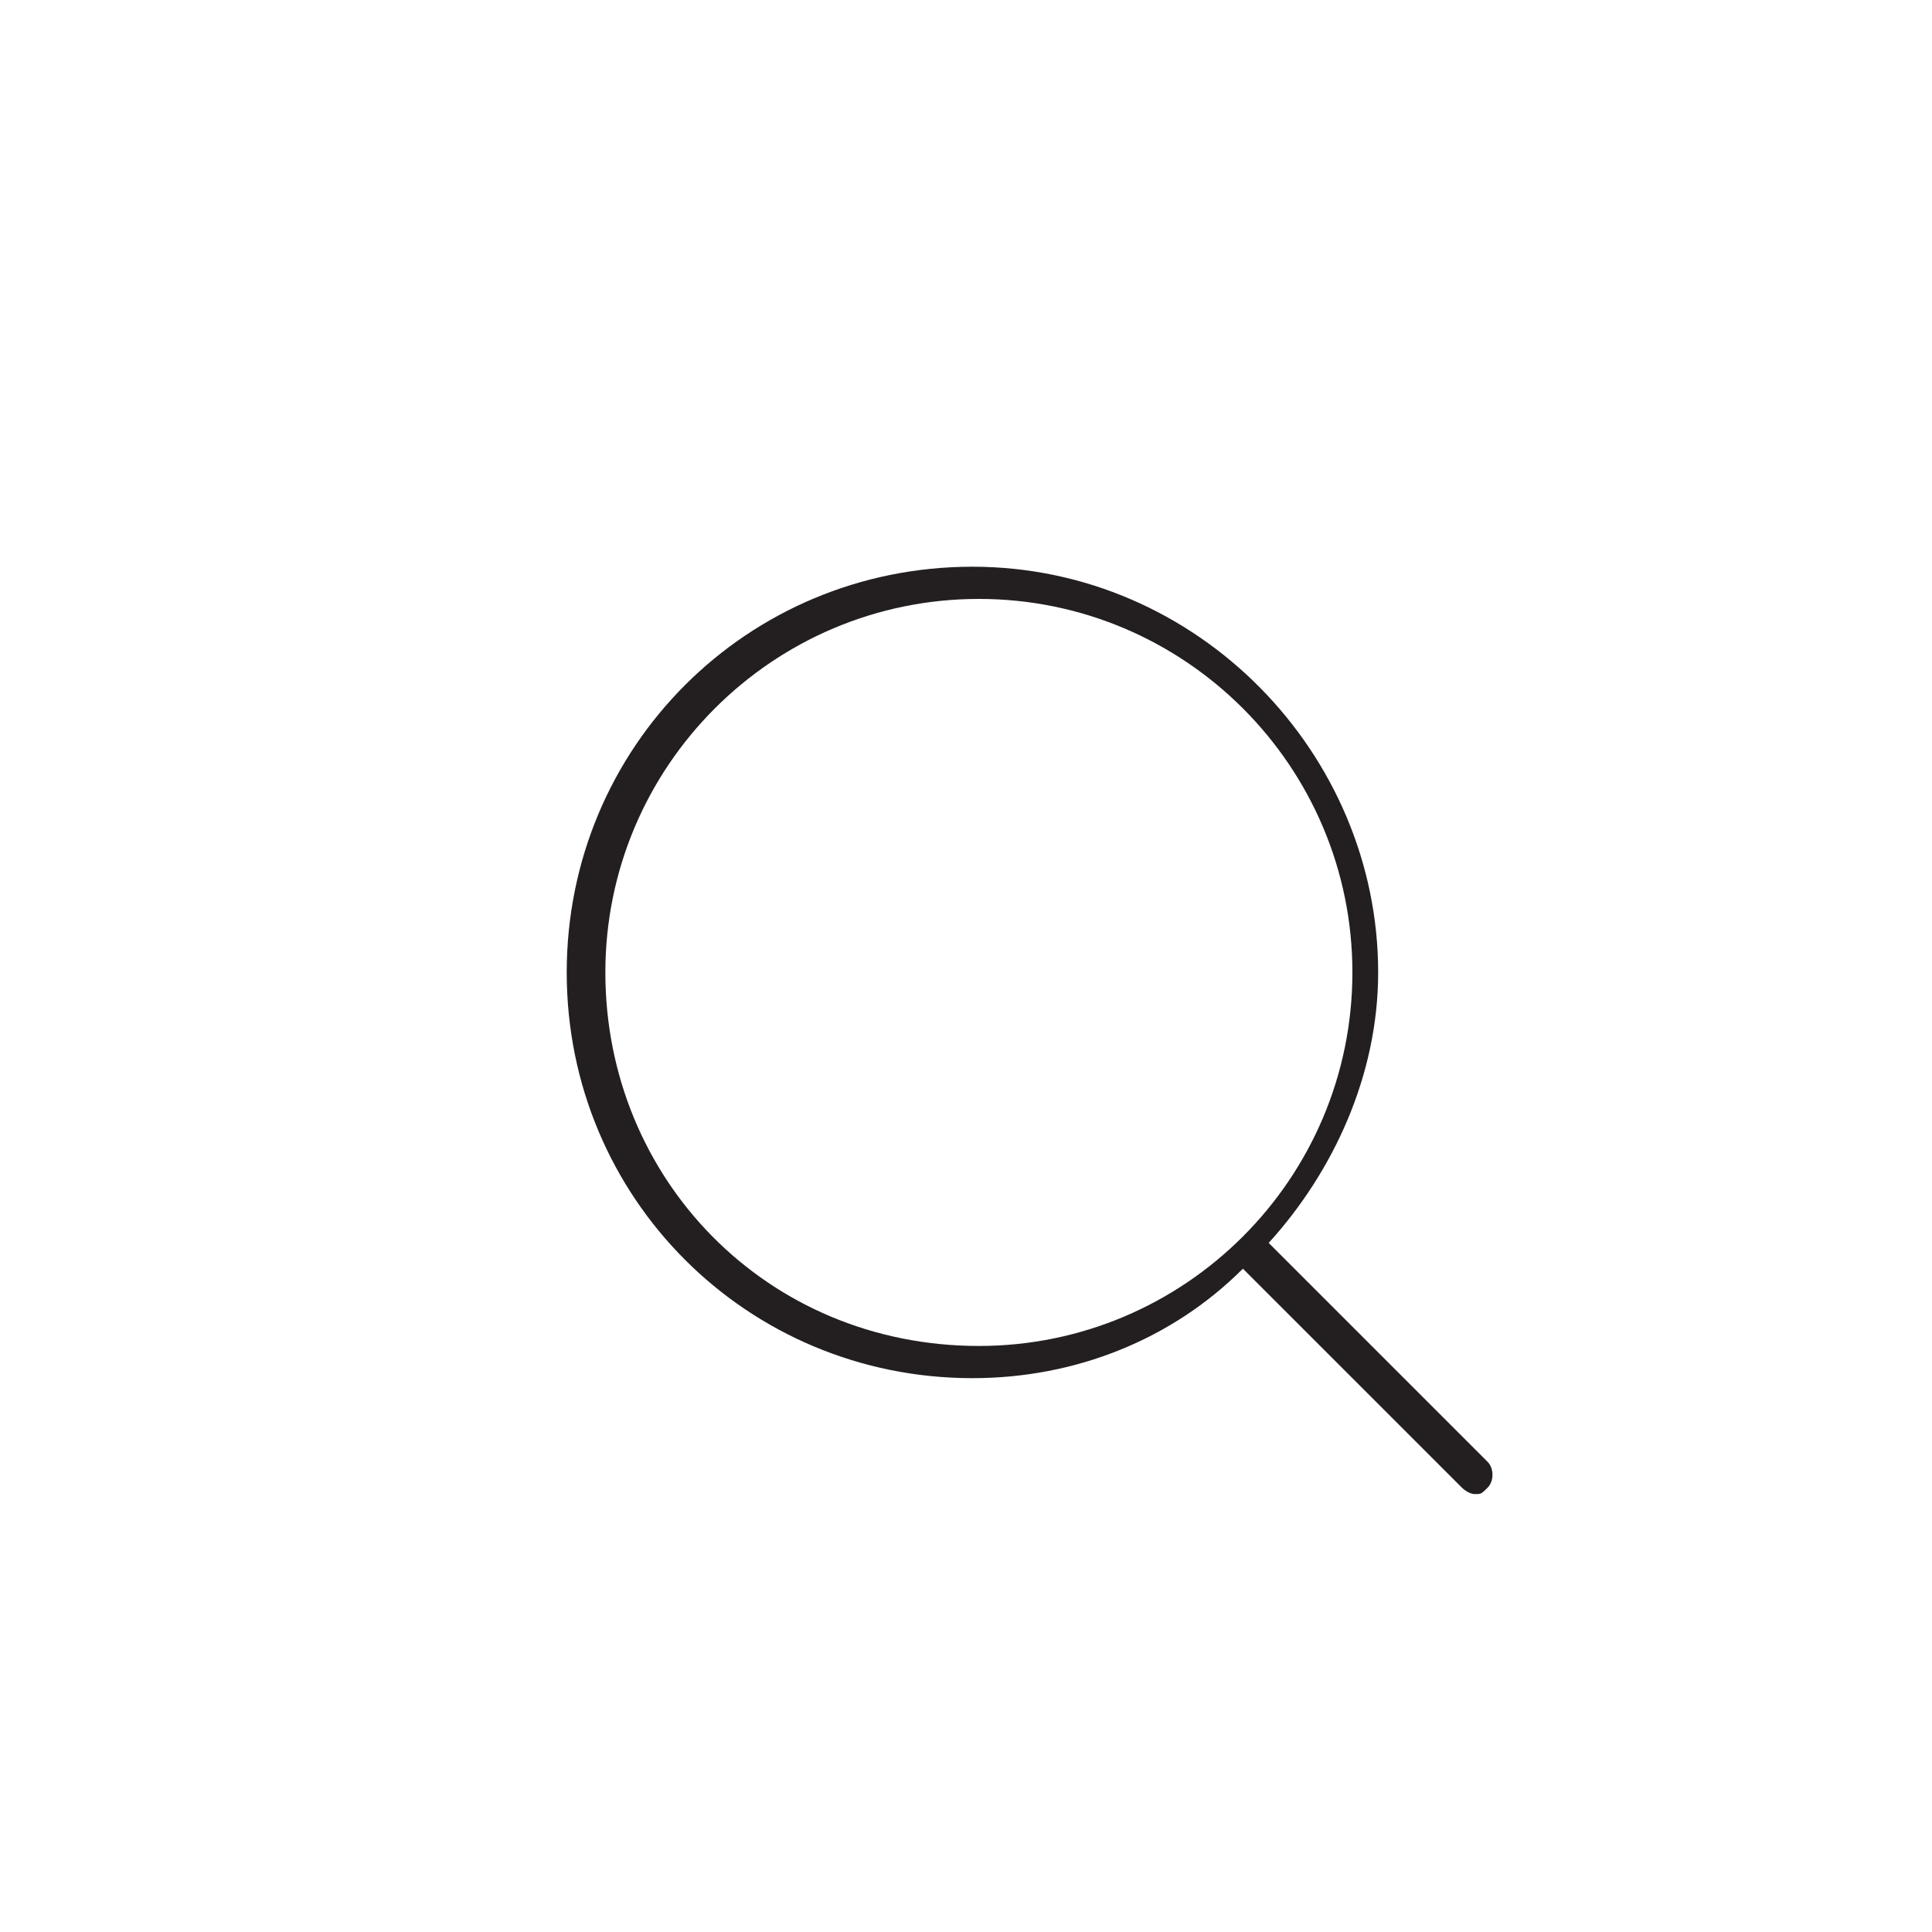
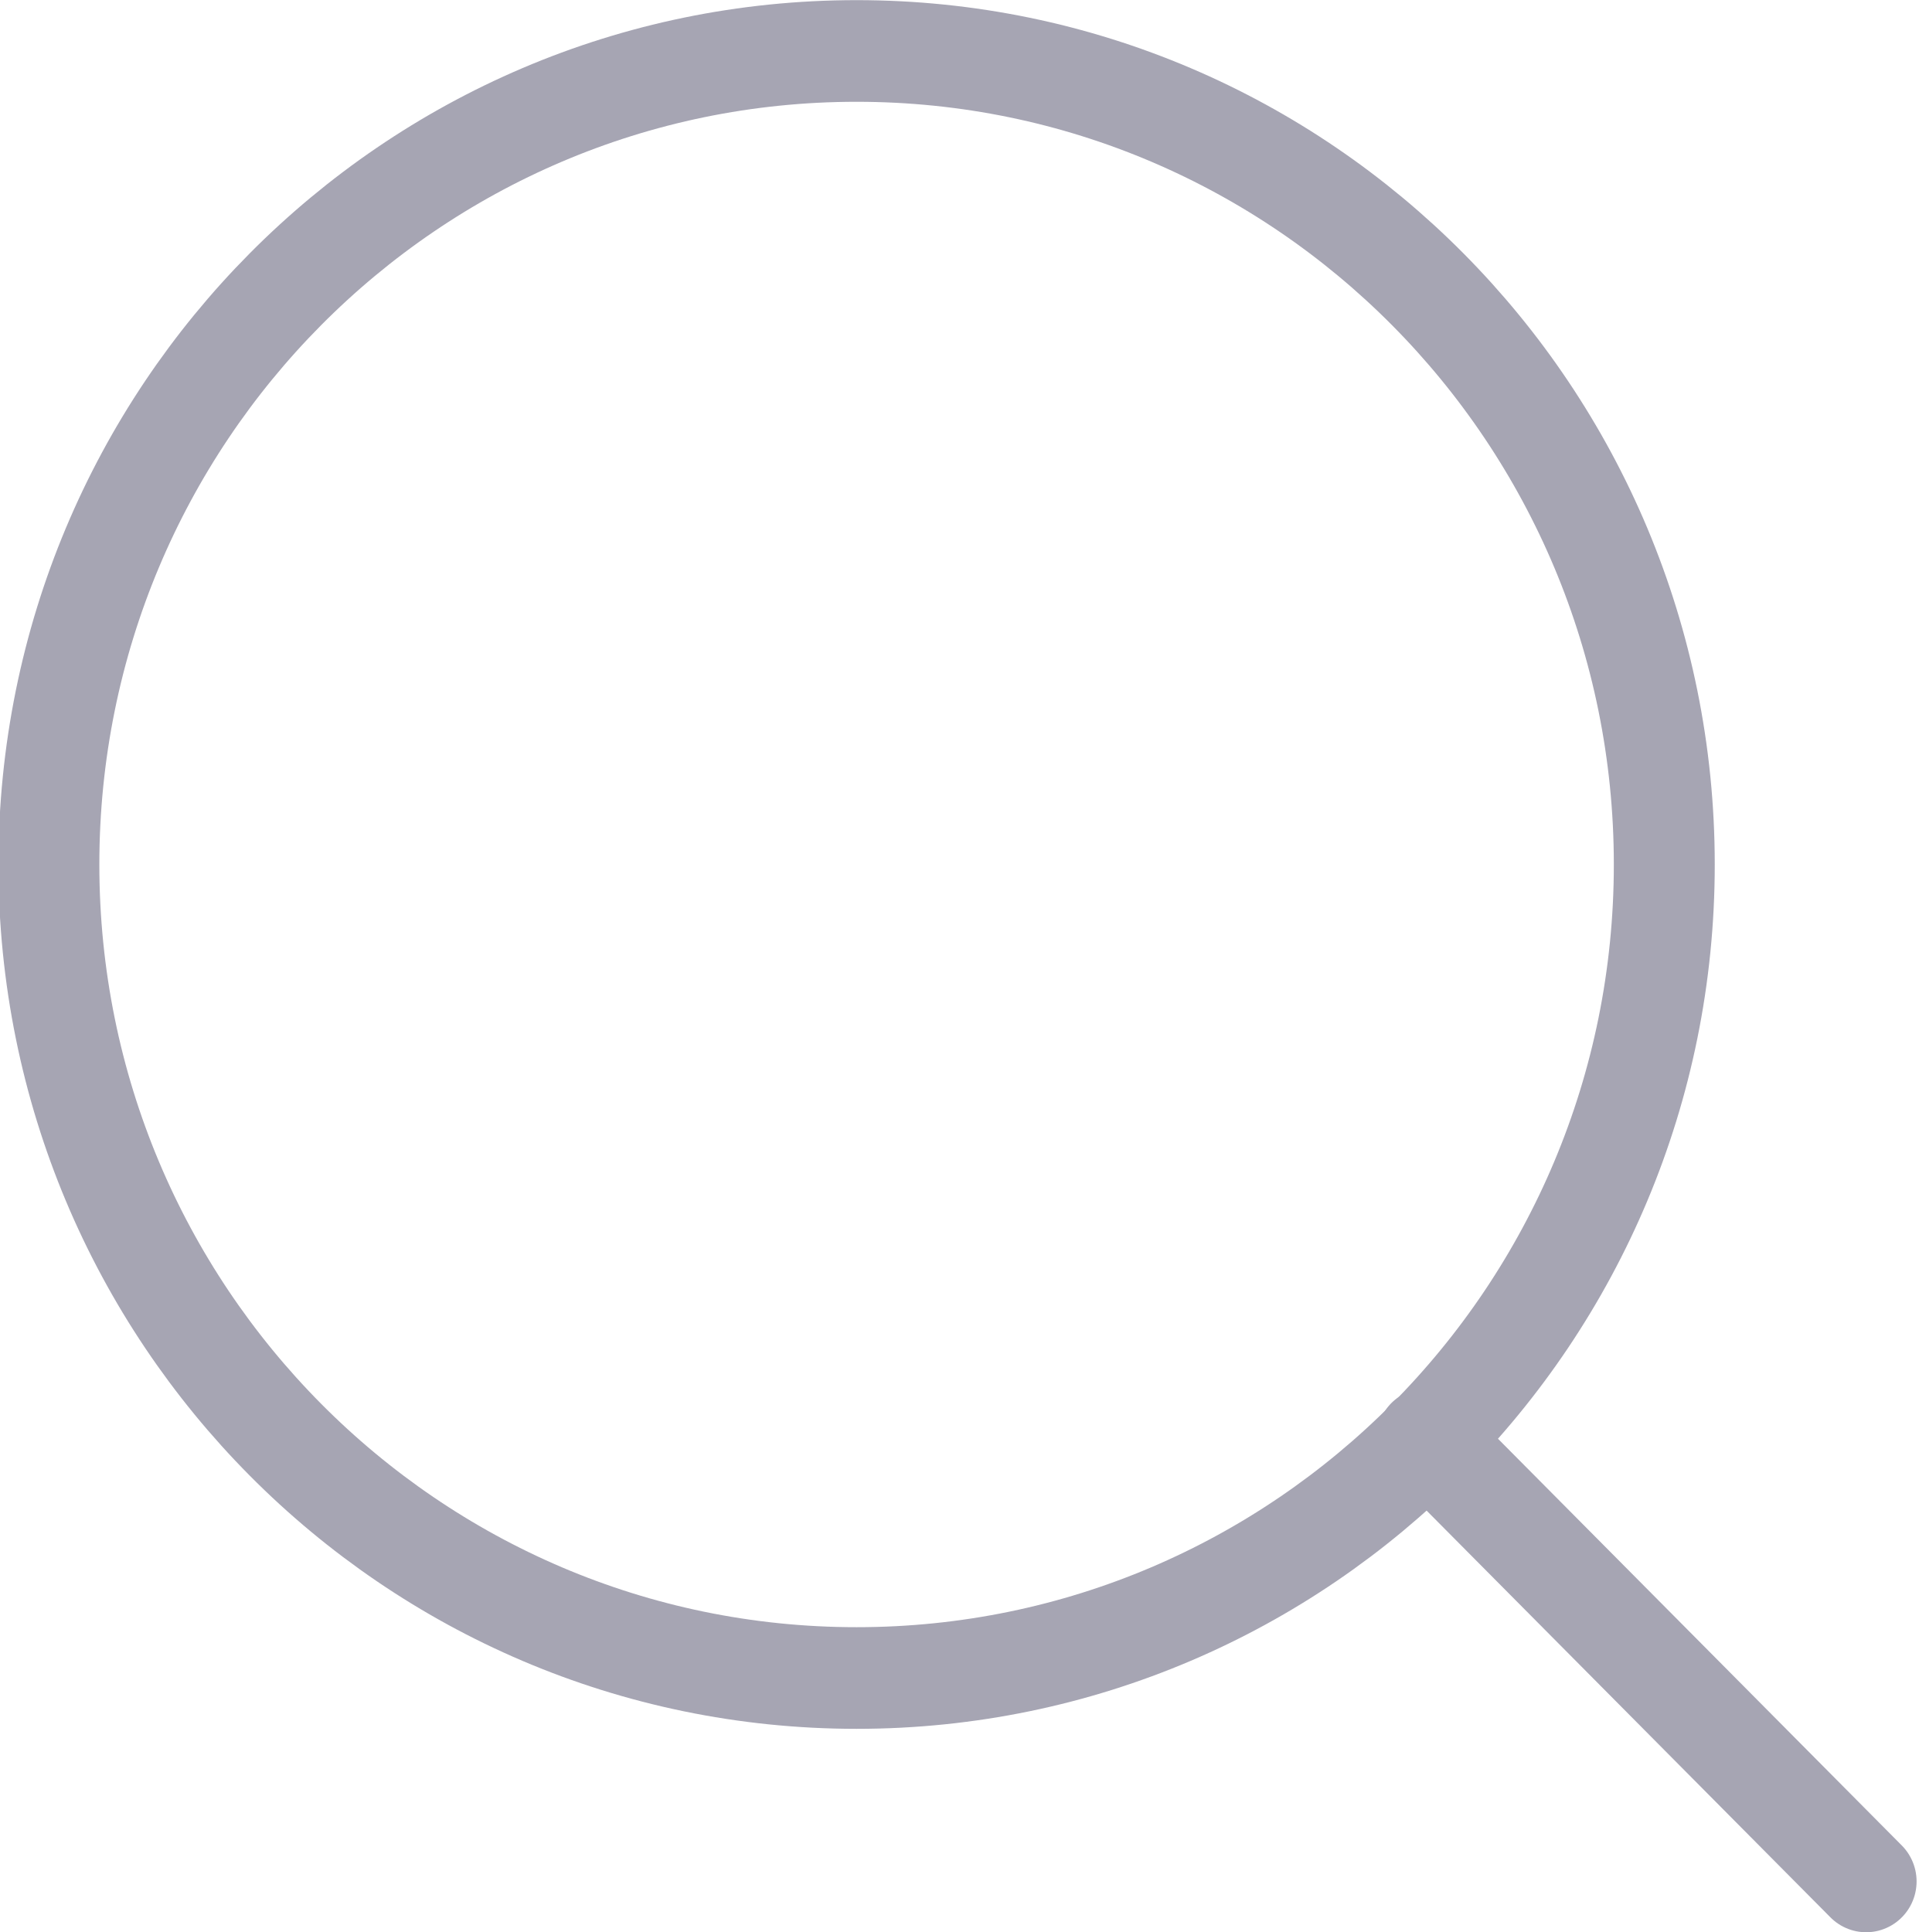
- <svg xmlns="http://www.w3.org/2000/svg" version="1.1" id="Warstwa_3" x="0px" y="0px" viewBox="0 0 30 30" style="enable-background:new 0 0 30 30;" xml:space="preserve">
-   <style type="text/css">
- 	.st0{fill:#231F20;}
- </style>
-   <path class="st0" d="M23.1,22.7l-3.4-3.4c1-1.1,1.7-2.6,1.7-4.2c0-3.4-2.8-6.3-6.3-6.3s-6.3,2.8-6.3,6.3s2.8,6.3,6.3,6.3  c1.6,0,3.1-0.6,4.2-1.7l3.4,3.4c0,0,0.1,0.1,0.2,0.1s0.1,0,0.2-0.1C23.2,23,23.2,22.8,23.1,22.7z M9.4,15.1c0-3.2,2.6-5.8,5.8-5.8  c3.2,0,5.8,2.6,5.8,5.8c0,3.2-2.6,5.8-5.8,5.8C11.9,20.9,9.4,18.3,9.4,15.1z" />
+ <svg xmlns="http://www.w3.org/2000/svg" width="5.287mm" height="5.325mm" version="1.1" viewBox="0 0 5.287 5.325">
+   <g transform="translate(-102.91 -146.4)">
+     <g transform="matrix(.33389 0 0 .33632 102.21 145.7)" fill="none" opacity=".65" stroke="#76748b" stroke-linecap="round" stroke-linejoin="round" stroke-width=".833">
+       <path d="m9.167 15.833c3.682 0 6.667-2.985 6.667-6.667 0-3.682-2.985-6.667-6.667-6.667-3.682 0-6.667 2.985-6.667 6.667 0 3.682 2.985 6.667 6.667 6.667z" />
+       <path d="m17.5 17.5-3.625-3.625" />
+     </g>
+   </g>
</svg>
